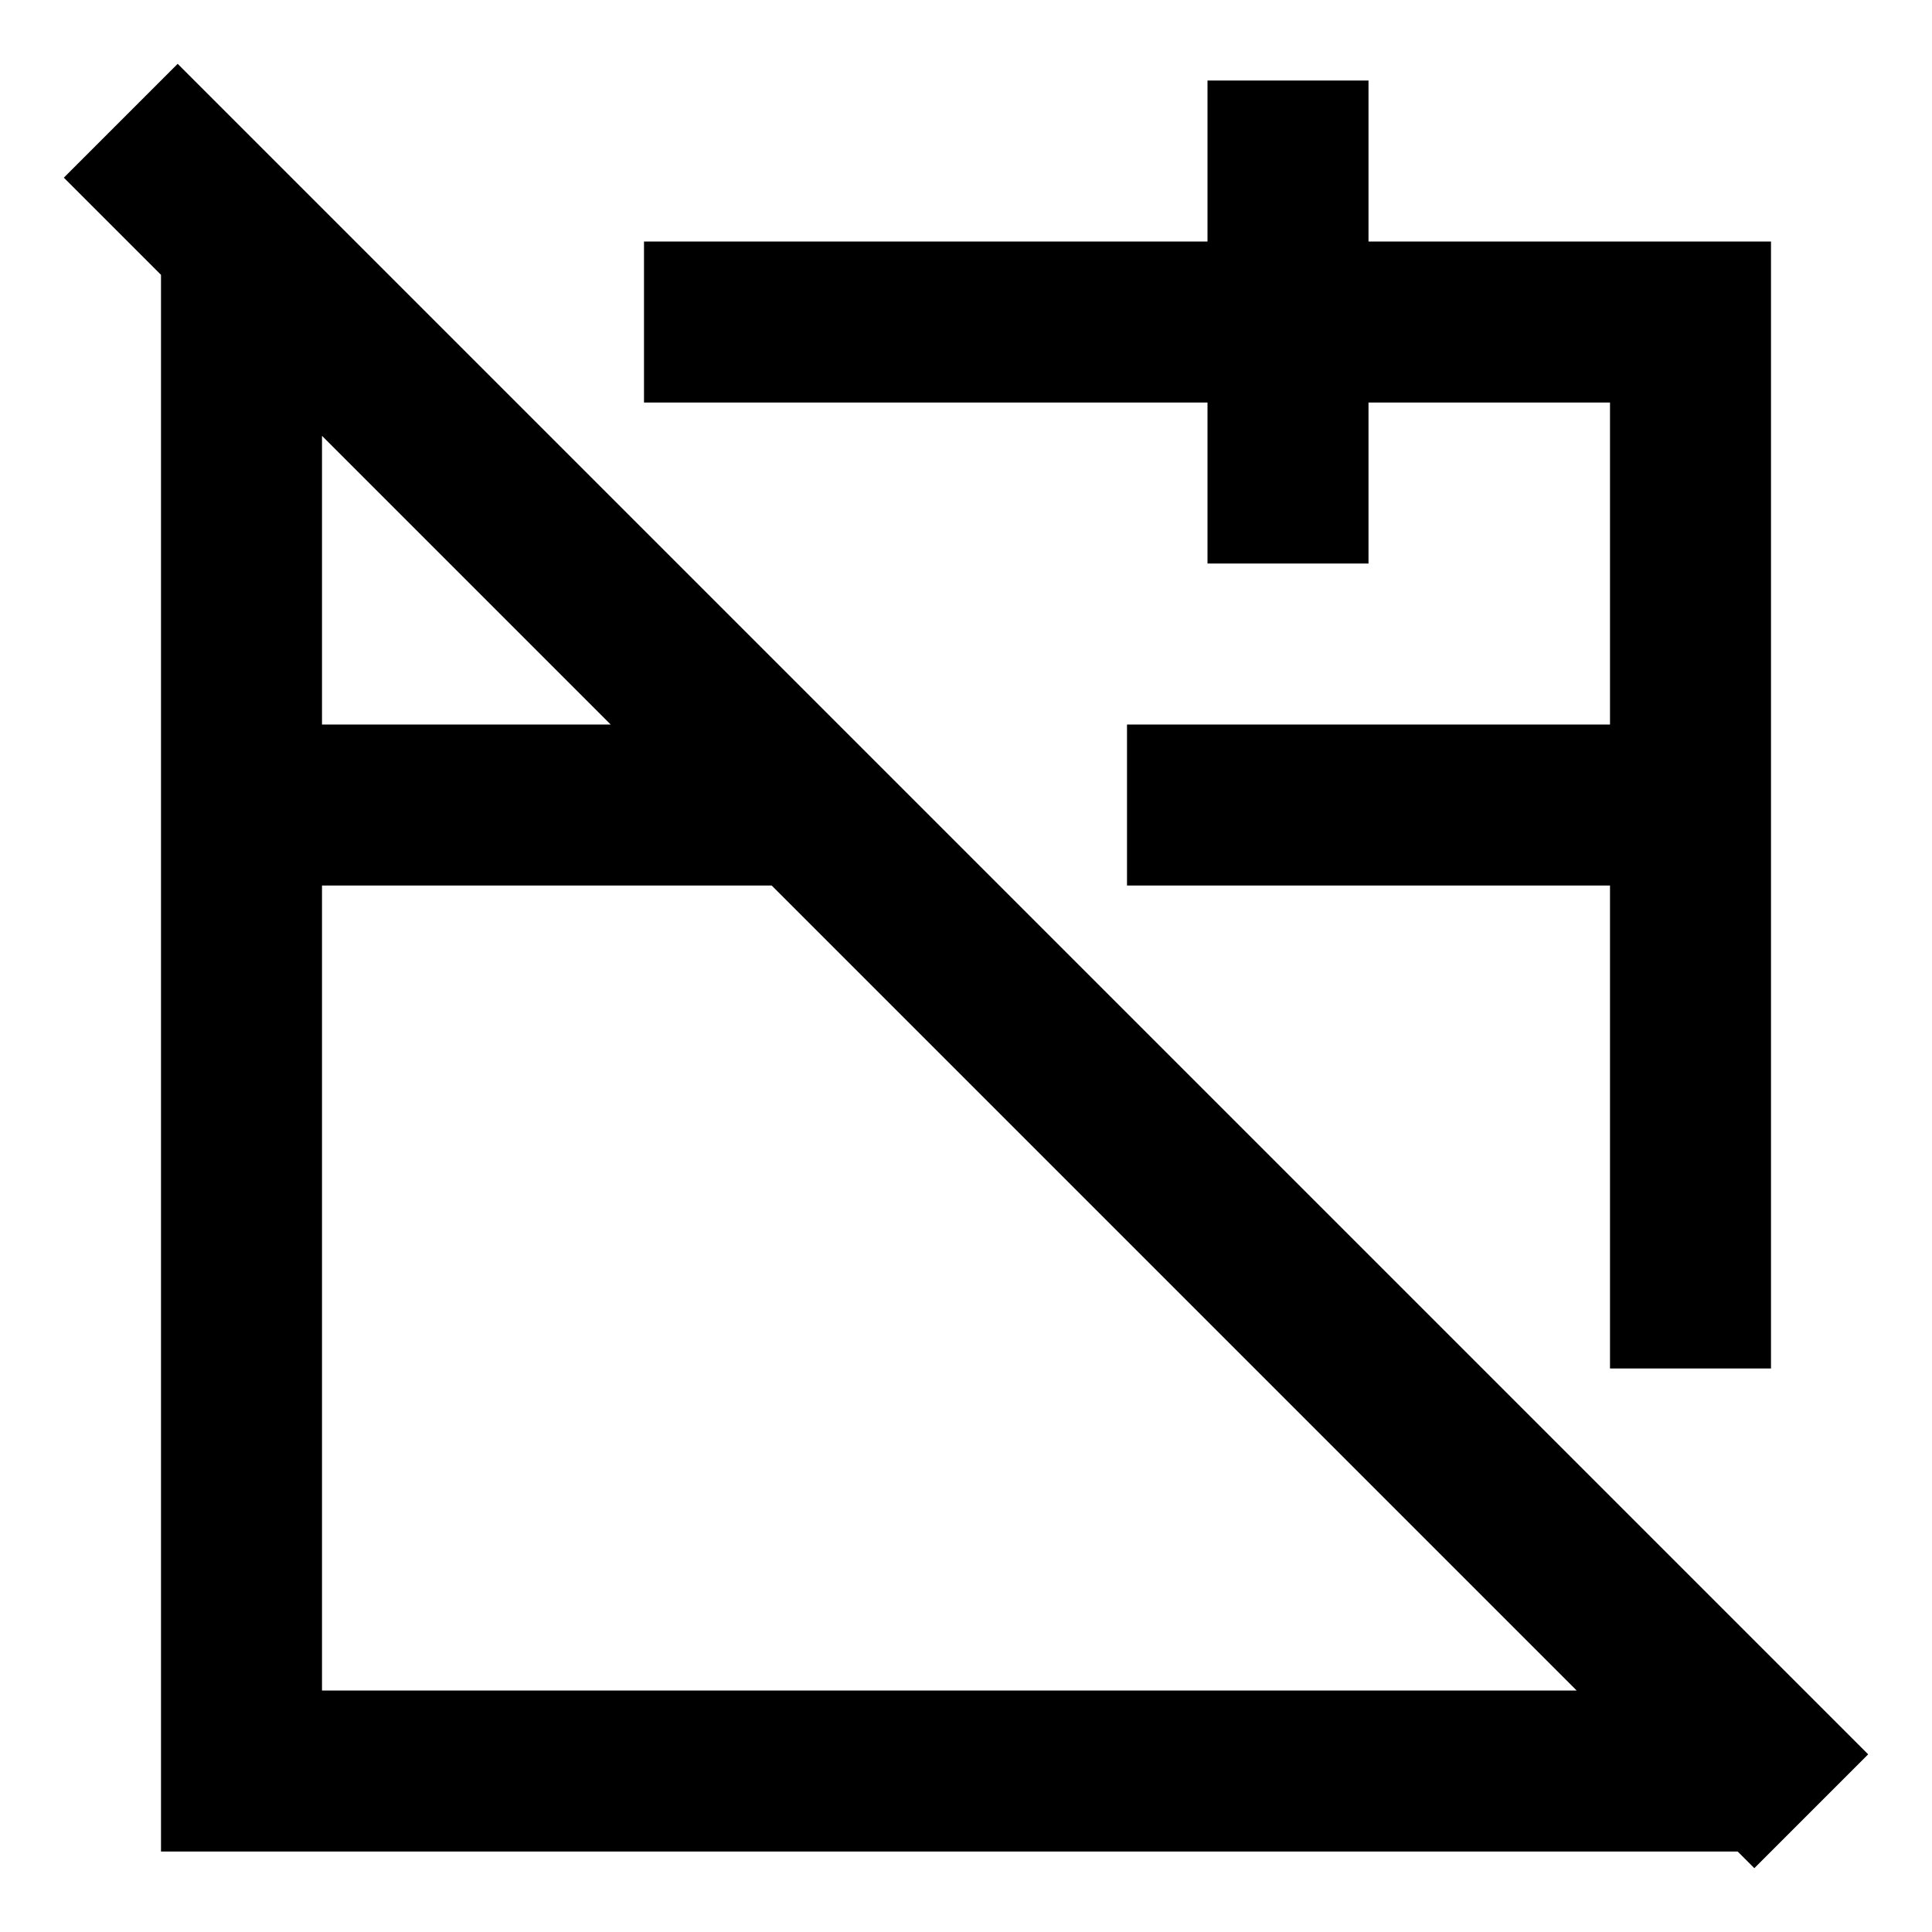
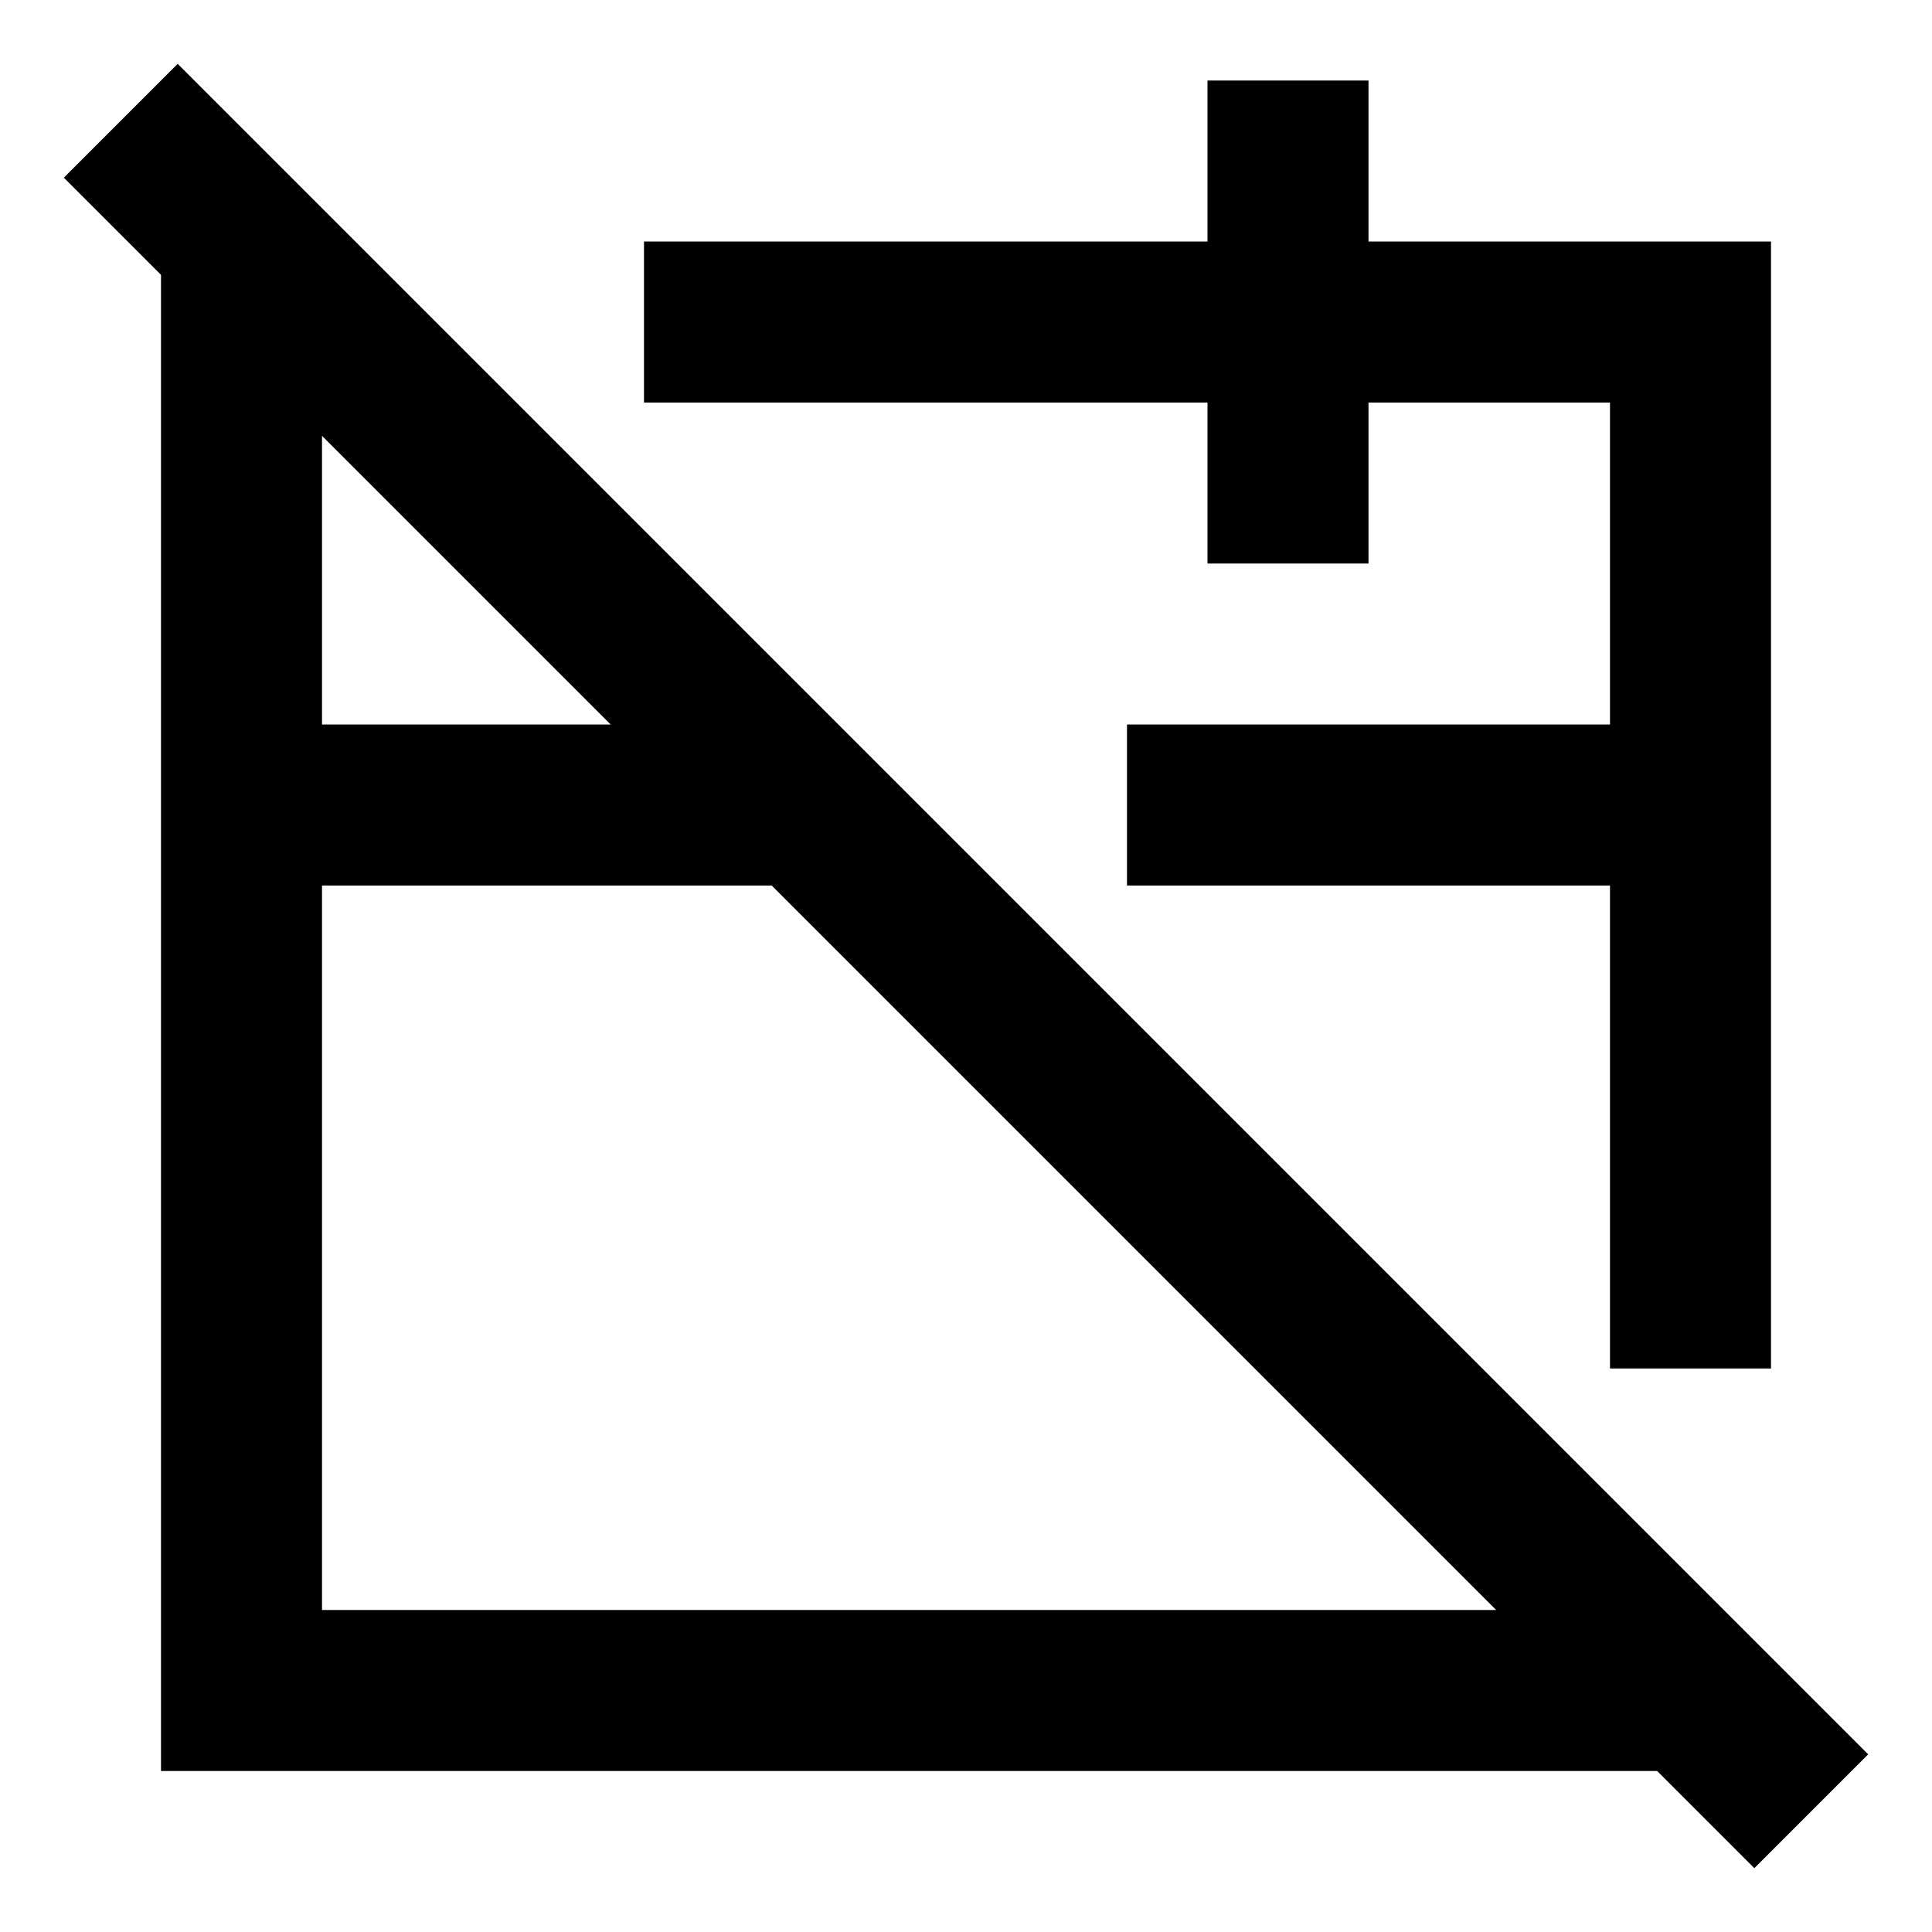
<svg xmlns="http://www.w3.org/2000/svg" width="24" height="24" viewBox="0 0 24 24" fill="none" stroke="currentColor" stroke-width="2" stroke-linecap="butt" stroke-linejoin="miter">
-   <g clip-path="url(#clip0_124_159)">
-     <path d="M3 10H10M14 10H21M21 17V4H8M21 21V22H3V4H4M16 1V7M1.5 1.5L22.5 22.5" />
-   </g>
-   <defs>
-     <clipPath id="clip0_124_159">
-       <rect width="24" height="24" />
-     </clipPath>
-   </defs>
+   <path d="M3 10H10M14 10H21M21 17V4H8M21 21H3V4H4M16 1V7M1.5 1.5L22.5 22.5" />
</svg>
